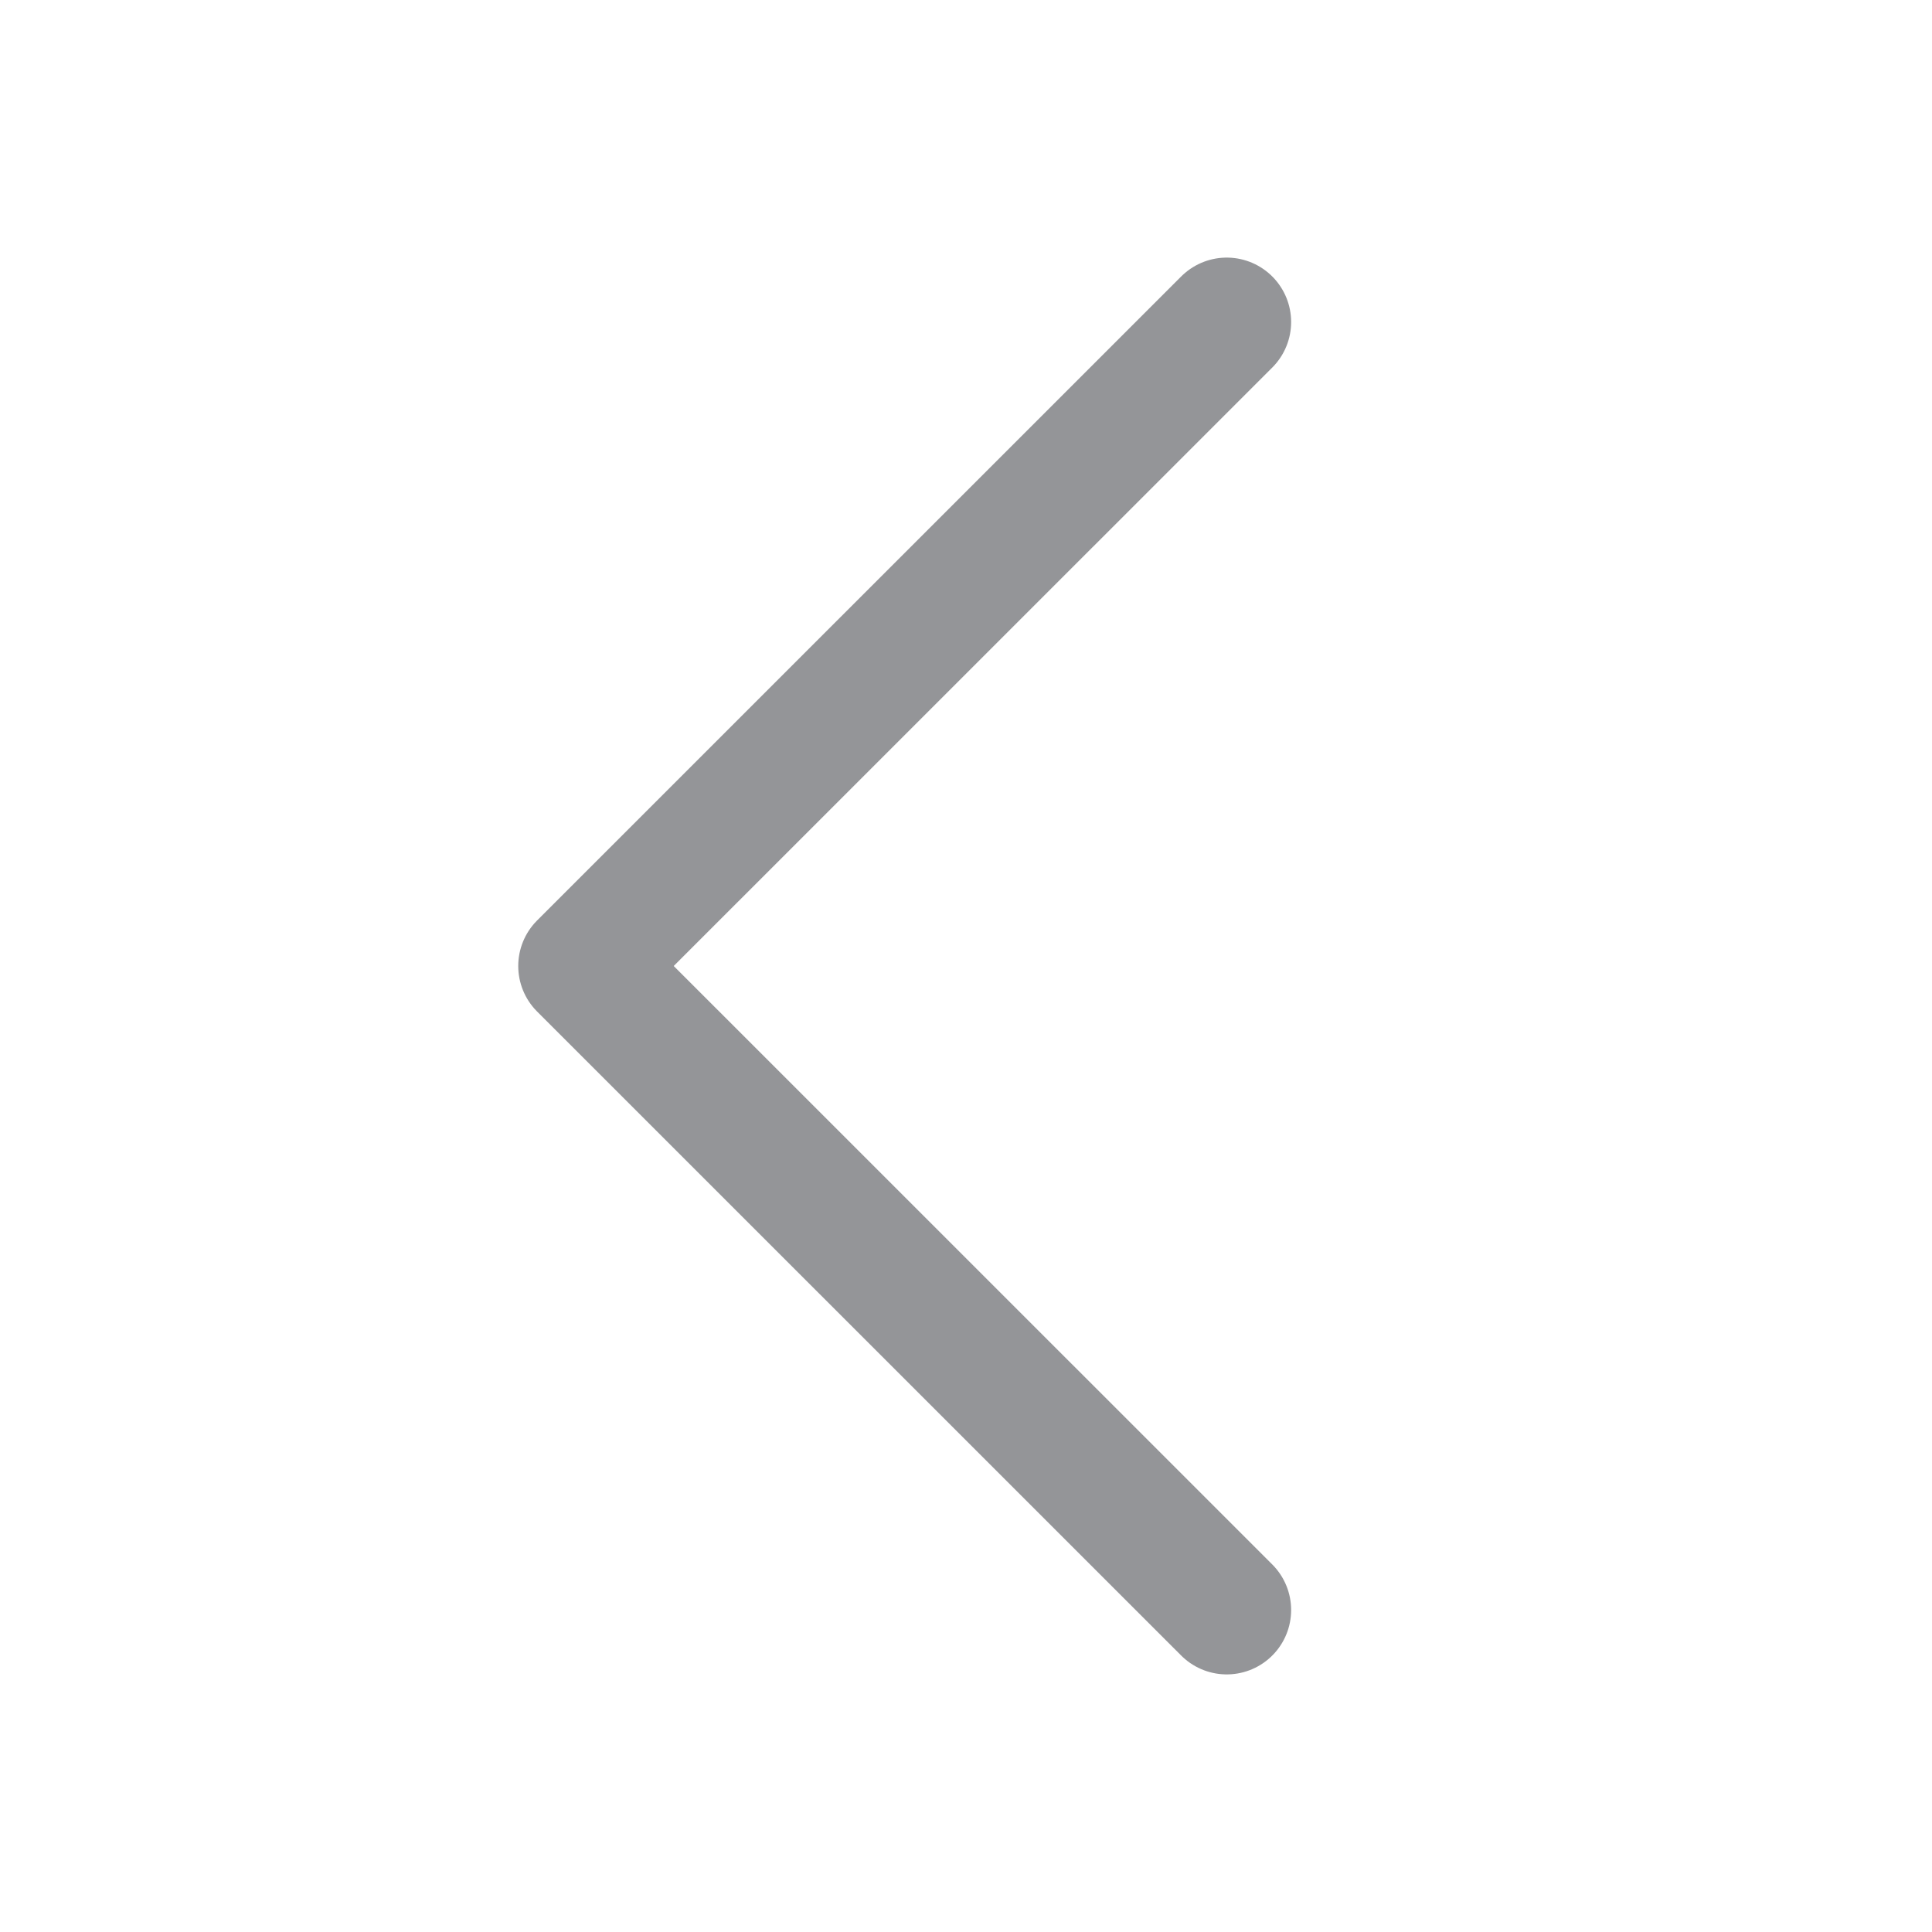
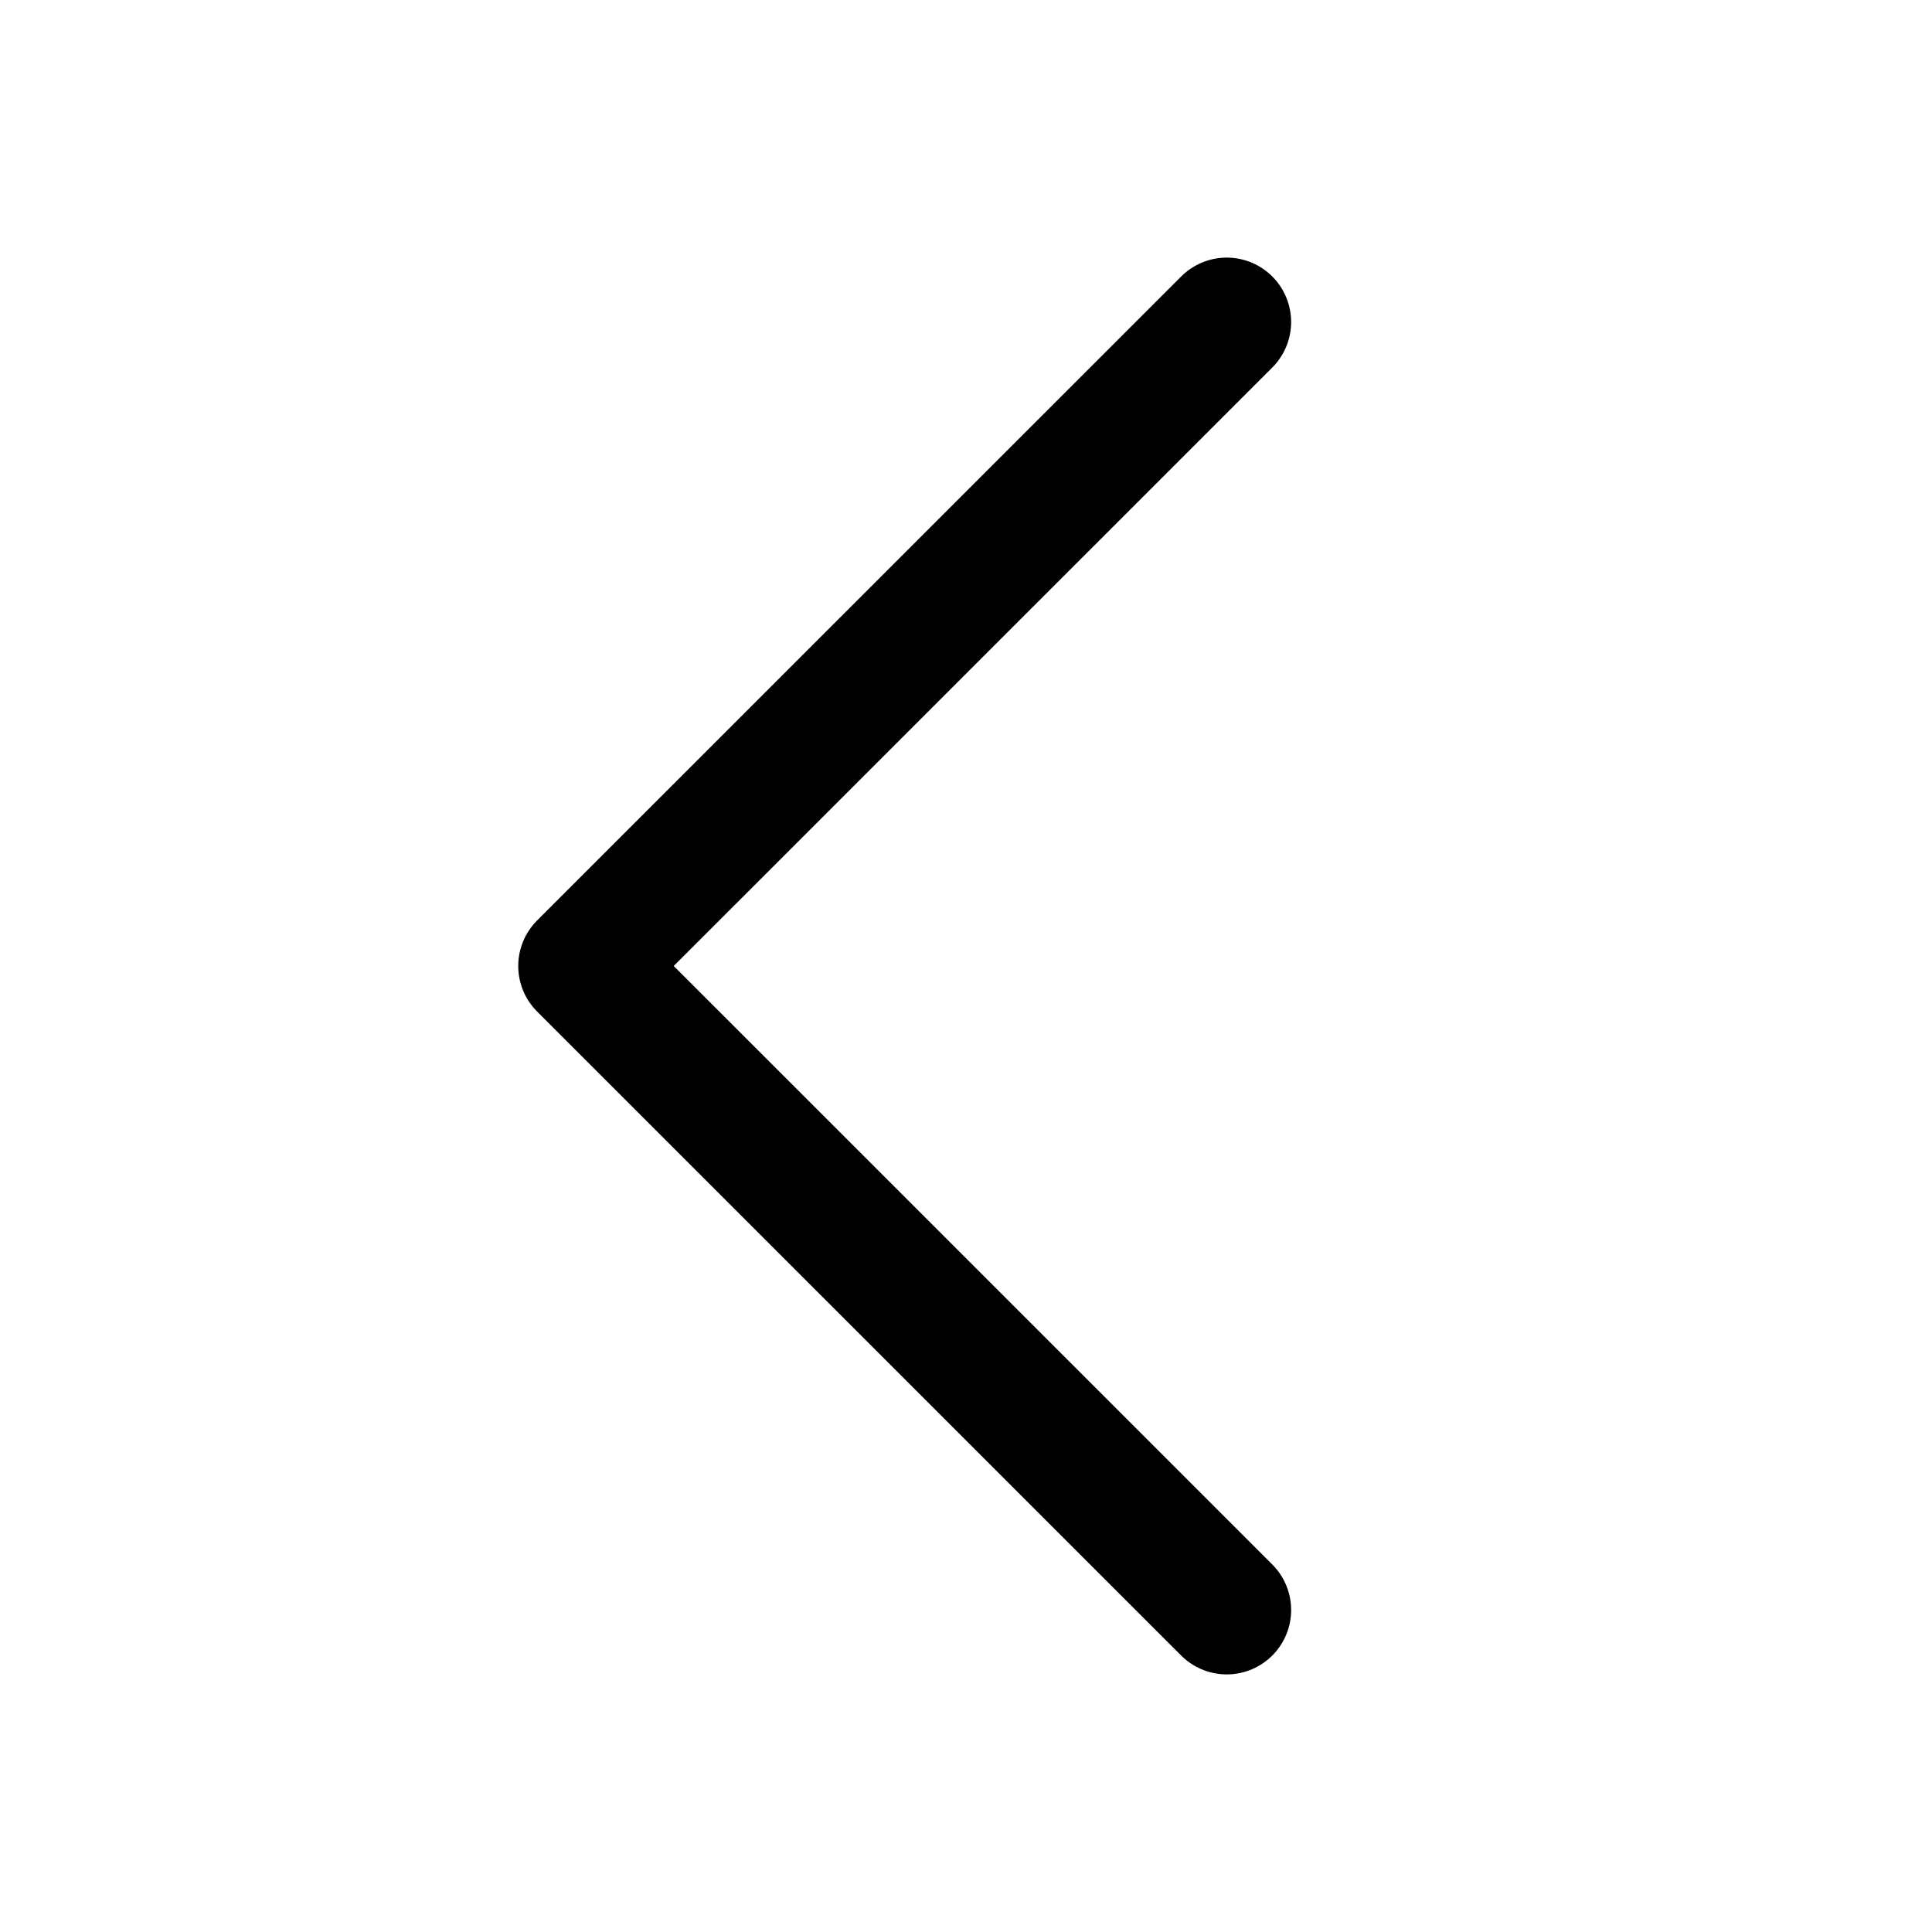
<svg xmlns="http://www.w3.org/2000/svg" width="20" height="20" viewBox="0 0 21 20" fill="none">
-   <path d="M13.334 17L6.333 10L13.334 3" stroke="#949598" stroke-width="1.4" stroke-linecap="round" stroke-linejoin="round" />
+   <path d="M13.334 17L6.333 10L13.334 3" stroke="currentColor" stroke-width="1.4" stroke-linecap="round" stroke-linejoin="round" />
</svg>
